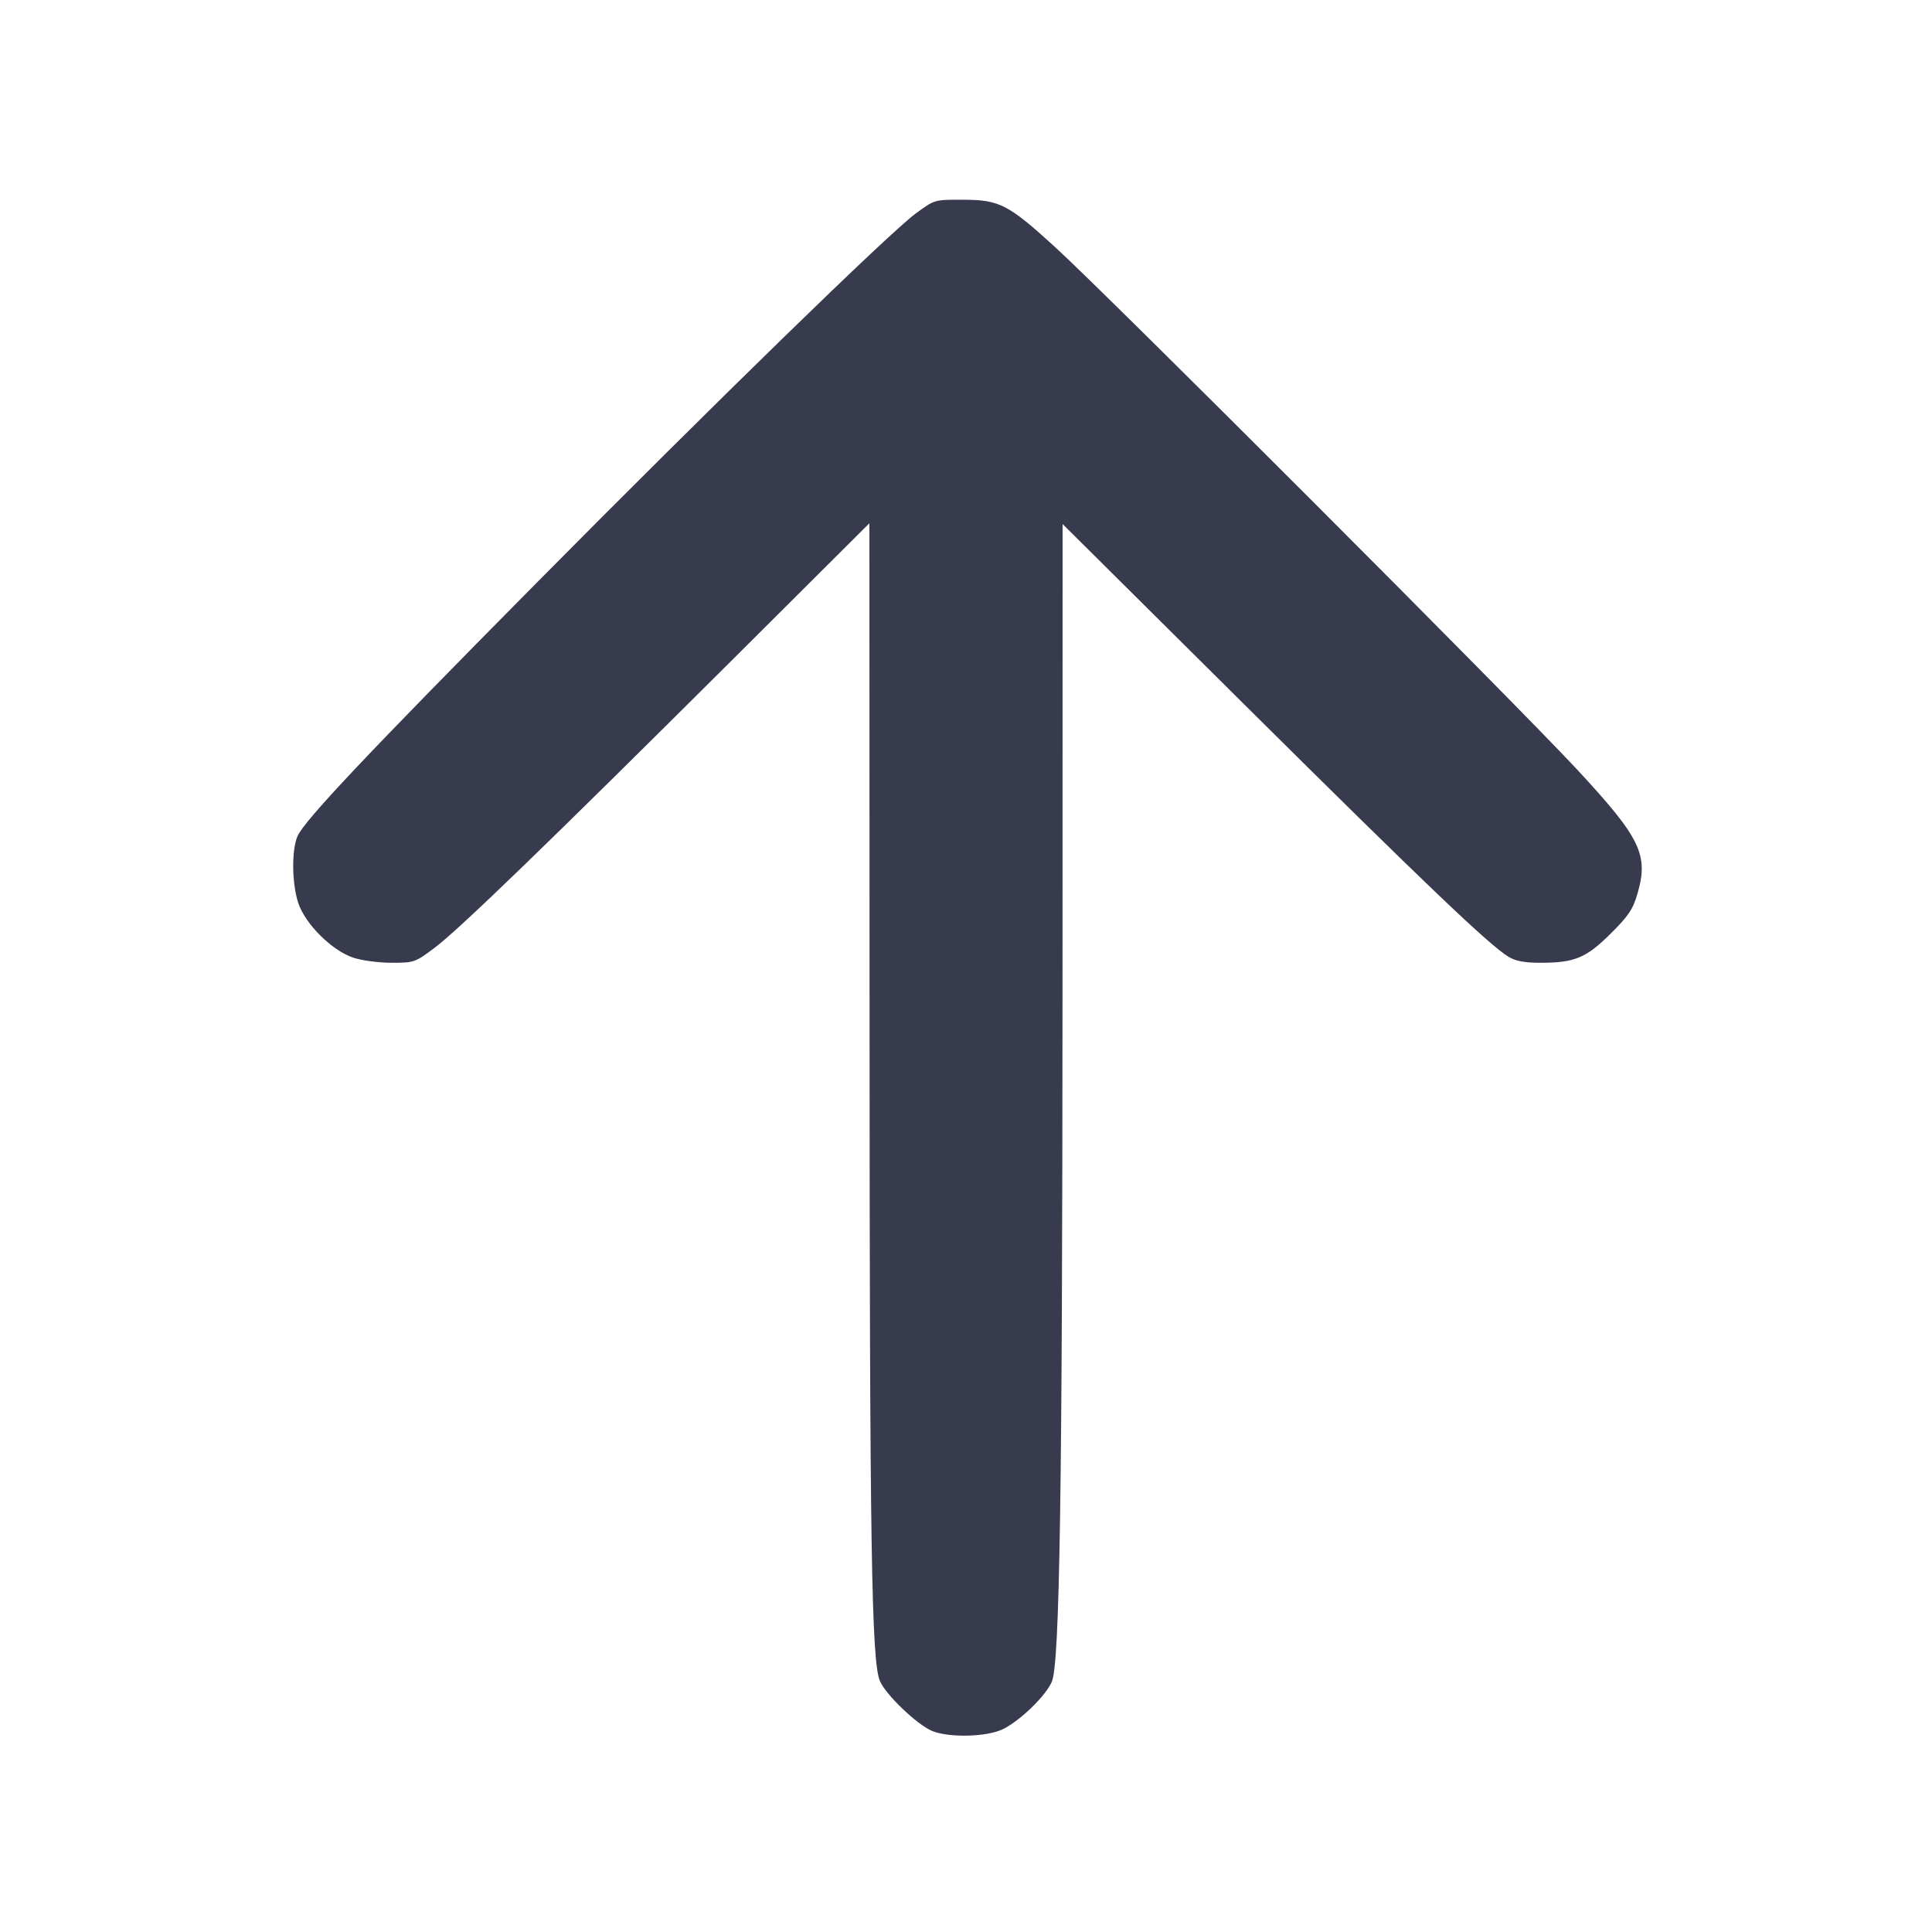
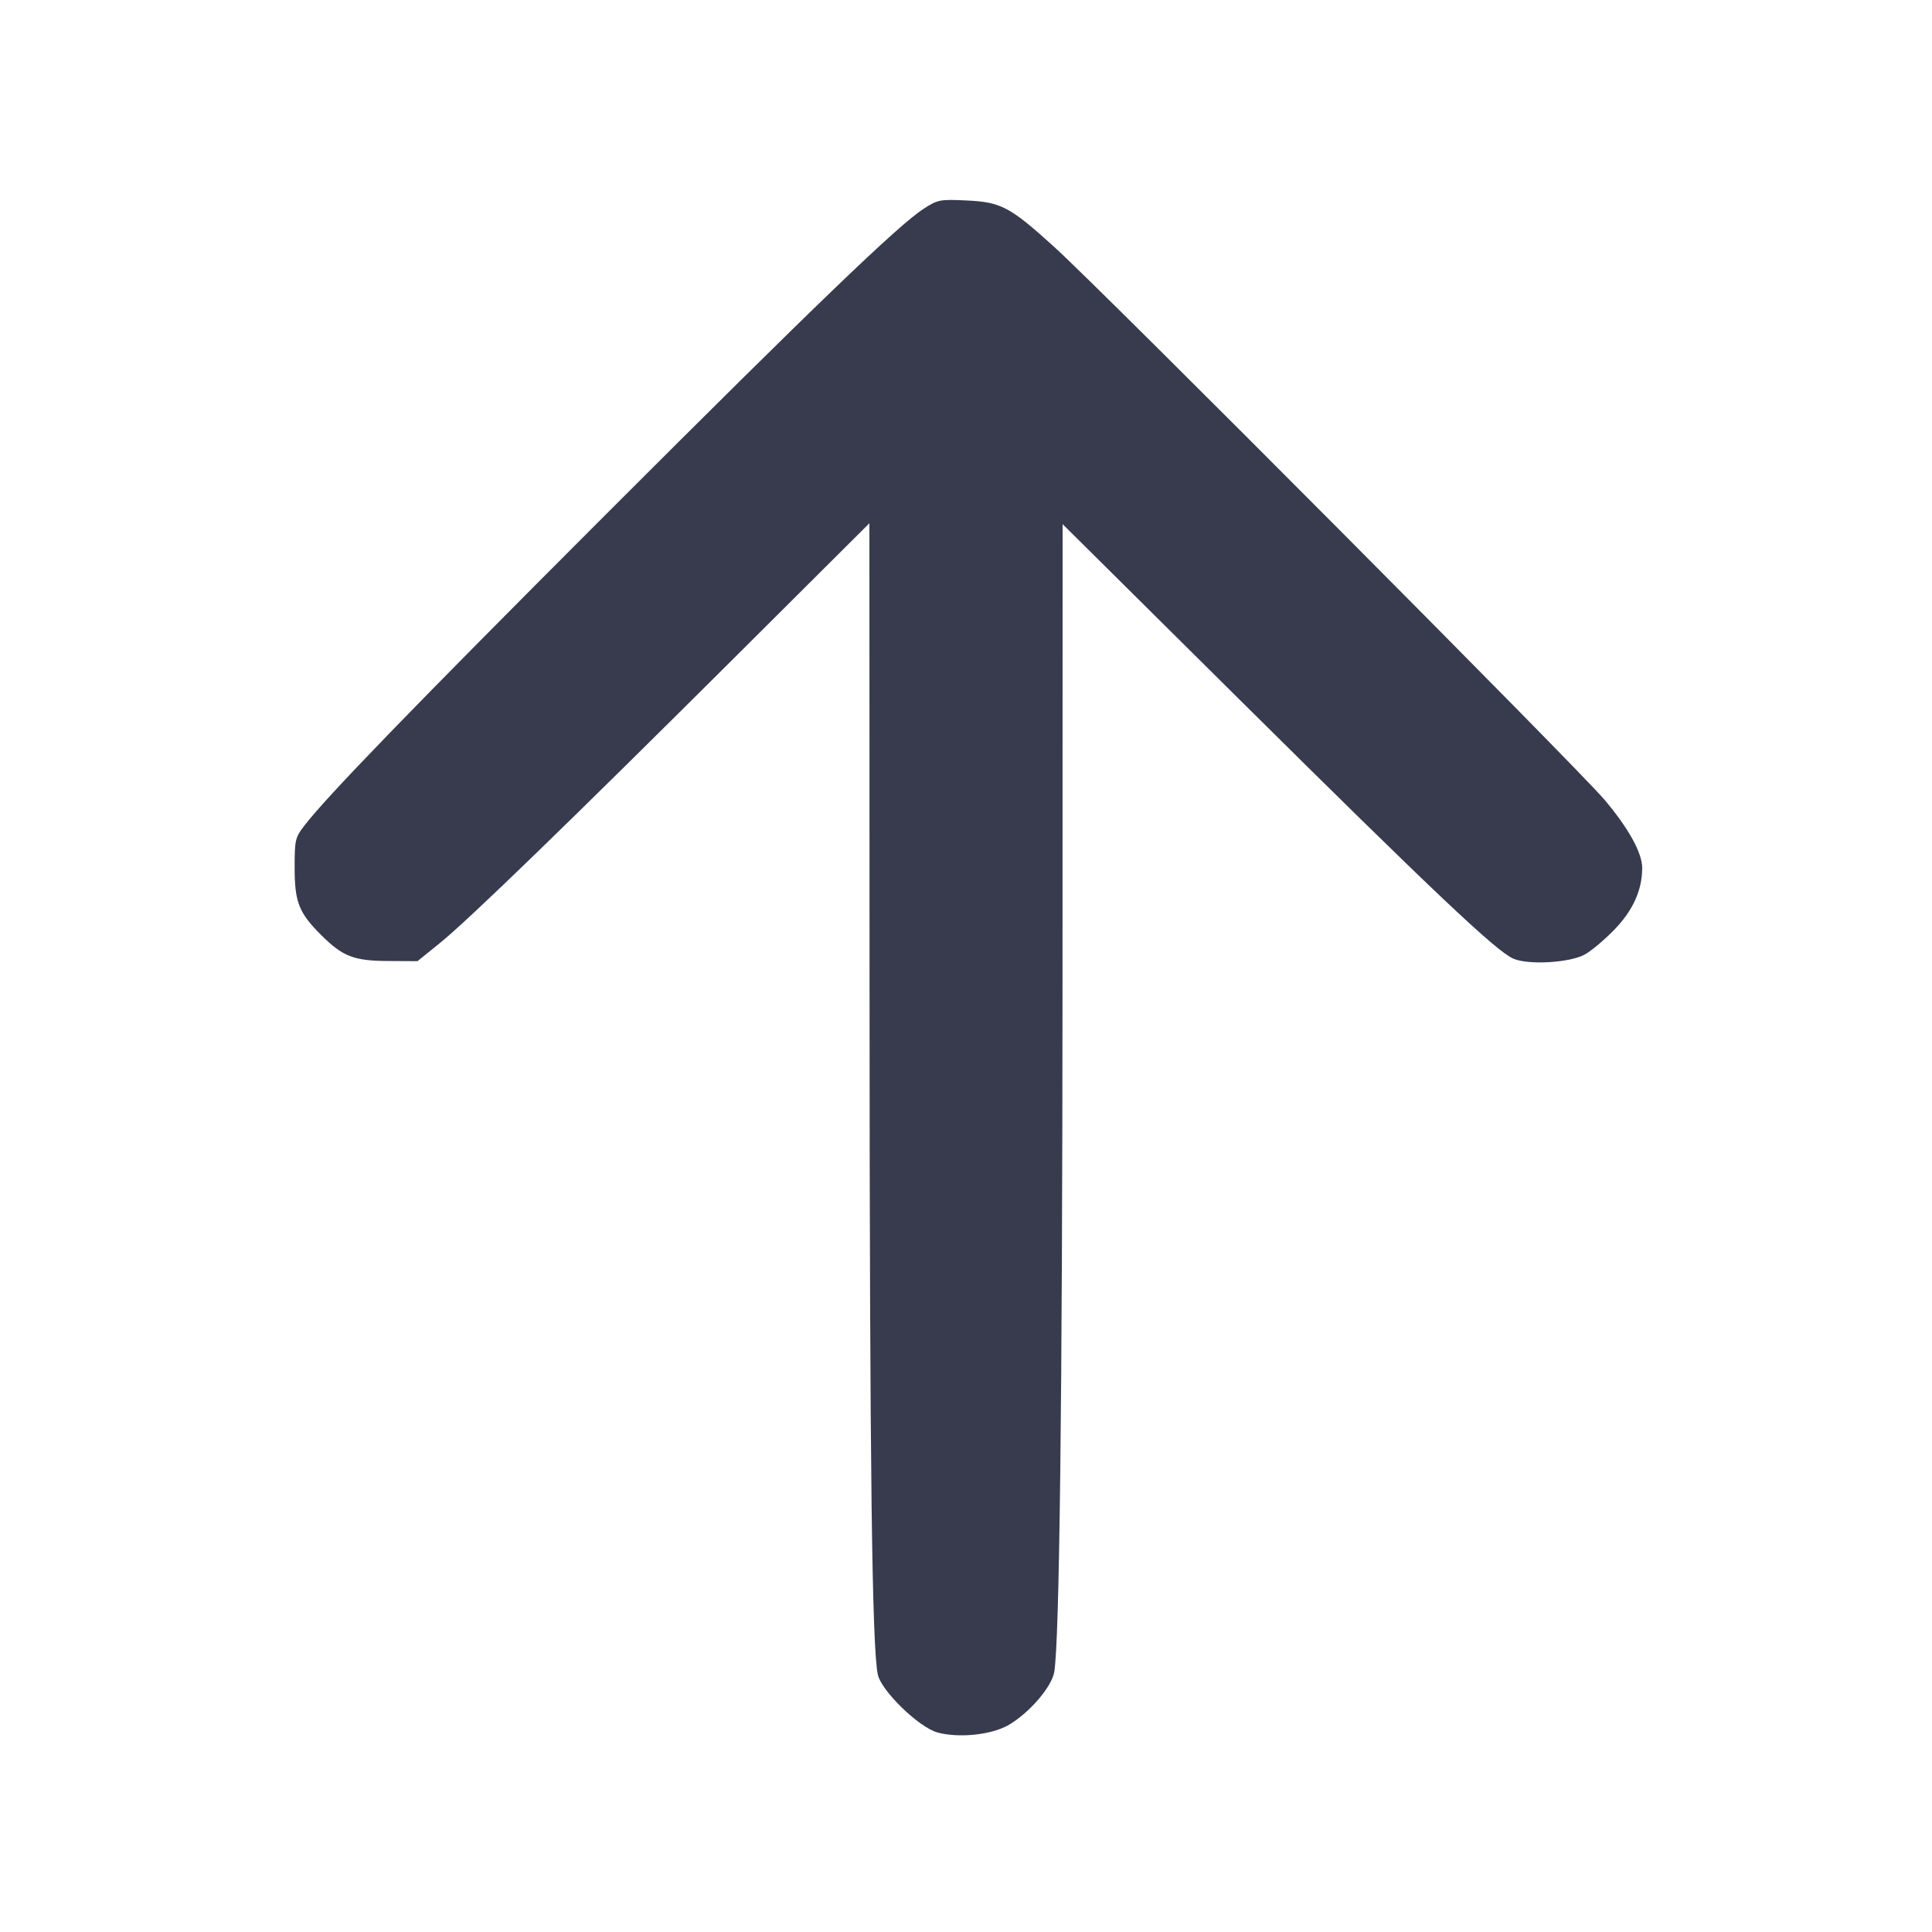
<svg xmlns="http://www.w3.org/2000/svg" width="24" height="24" viewBox="0 0 24 24" fill="none">
-   <path d="M11.374 2.653 C 11.036 2.904,8.878 5.006,6.663 7.243 C 4.539 9.389,3.778 10.196,3.695 10.389 C 3.620 10.565,3.626 10.984,3.707 11.223 C 3.795 11.481,4.122 11.806,4.384 11.895 C 4.490 11.931,4.702 11.960,4.863 11.960 C 5.145 11.960,5.158 11.955,5.400 11.773 C 5.701 11.547,6.814 10.471,9.090 8.204 L 10.800 6.500 10.802 12.740 C 10.803 19.186,10.826 20.635,10.930 20.881 C 11.002 21.052,11.390 21.423,11.578 21.502 C 11.787 21.589,12.258 21.578,12.457 21.481 C 12.672 21.377,12.994 21.064,13.067 20.889 C 13.164 20.656,13.197 18.527,13.199 12.285 L 13.200 6.510 15.477 8.771 C 17.700 10.977,18.496 11.737,18.740 11.886 C 18.826 11.939,18.939 11.960,19.135 11.960 C 19.560 11.960,19.703 11.901,20.007 11.599 C 20.229 11.379,20.285 11.296,20.341 11.102 C 20.482 10.618,20.381 10.410,19.590 9.558 C 18.831 8.740,13.752 3.657,13.101 3.064 C 12.520 2.535,12.416 2.482,11.954 2.481 C 11.609 2.480,11.609 2.480,11.374 2.653 " fill="#373B4D" stroke="none" fill-rule="evenodd" />
+   <path d="M11.474 2.593 C 11.160 2.796,10.123 3.793,7.499 6.418 C 5.124 8.794,4.049 9.904,3.778 10.260 C 3.667 10.404,3.660 10.437,3.660 10.777 C 3.660 11.204,3.712 11.338,3.987 11.613 C 4.258 11.883,4.395 11.936,4.823 11.938 L 5.186 11.940 5.463 11.716 C 5.811 11.436,7.072 10.214,9.170 8.124 L 10.800 6.500 10.802 12.560 C 10.804 18.181,10.832 20.452,10.904 20.800 C 10.946 21.003,11.415 21.459,11.647 21.522 C 11.915 21.594,12.321 21.551,12.532 21.427 C 12.788 21.277,13.063 20.957,13.096 20.772 C 13.161 20.397,13.197 17.390,13.199 12.166 L 13.200 6.511 15.390 8.683 C 17.803 11.075,18.589 11.820,18.800 11.909 C 18.985 11.989,19.487 11.961,19.680 11.861 C 19.757 11.821,19.923 11.683,20.048 11.555 C 20.284 11.314,20.400 11.059,20.400 10.781 C 20.400 10.595,20.230 10.288,19.932 9.935 C 19.605 9.547,13.709 3.624,13.100 3.071 C 12.543 2.566,12.437 2.510,12.000 2.490 C 11.677 2.475,11.650 2.480,11.474 2.593 " fill="#373B4D" stroke="none" fill-rule="evenodd" />
</svg>
